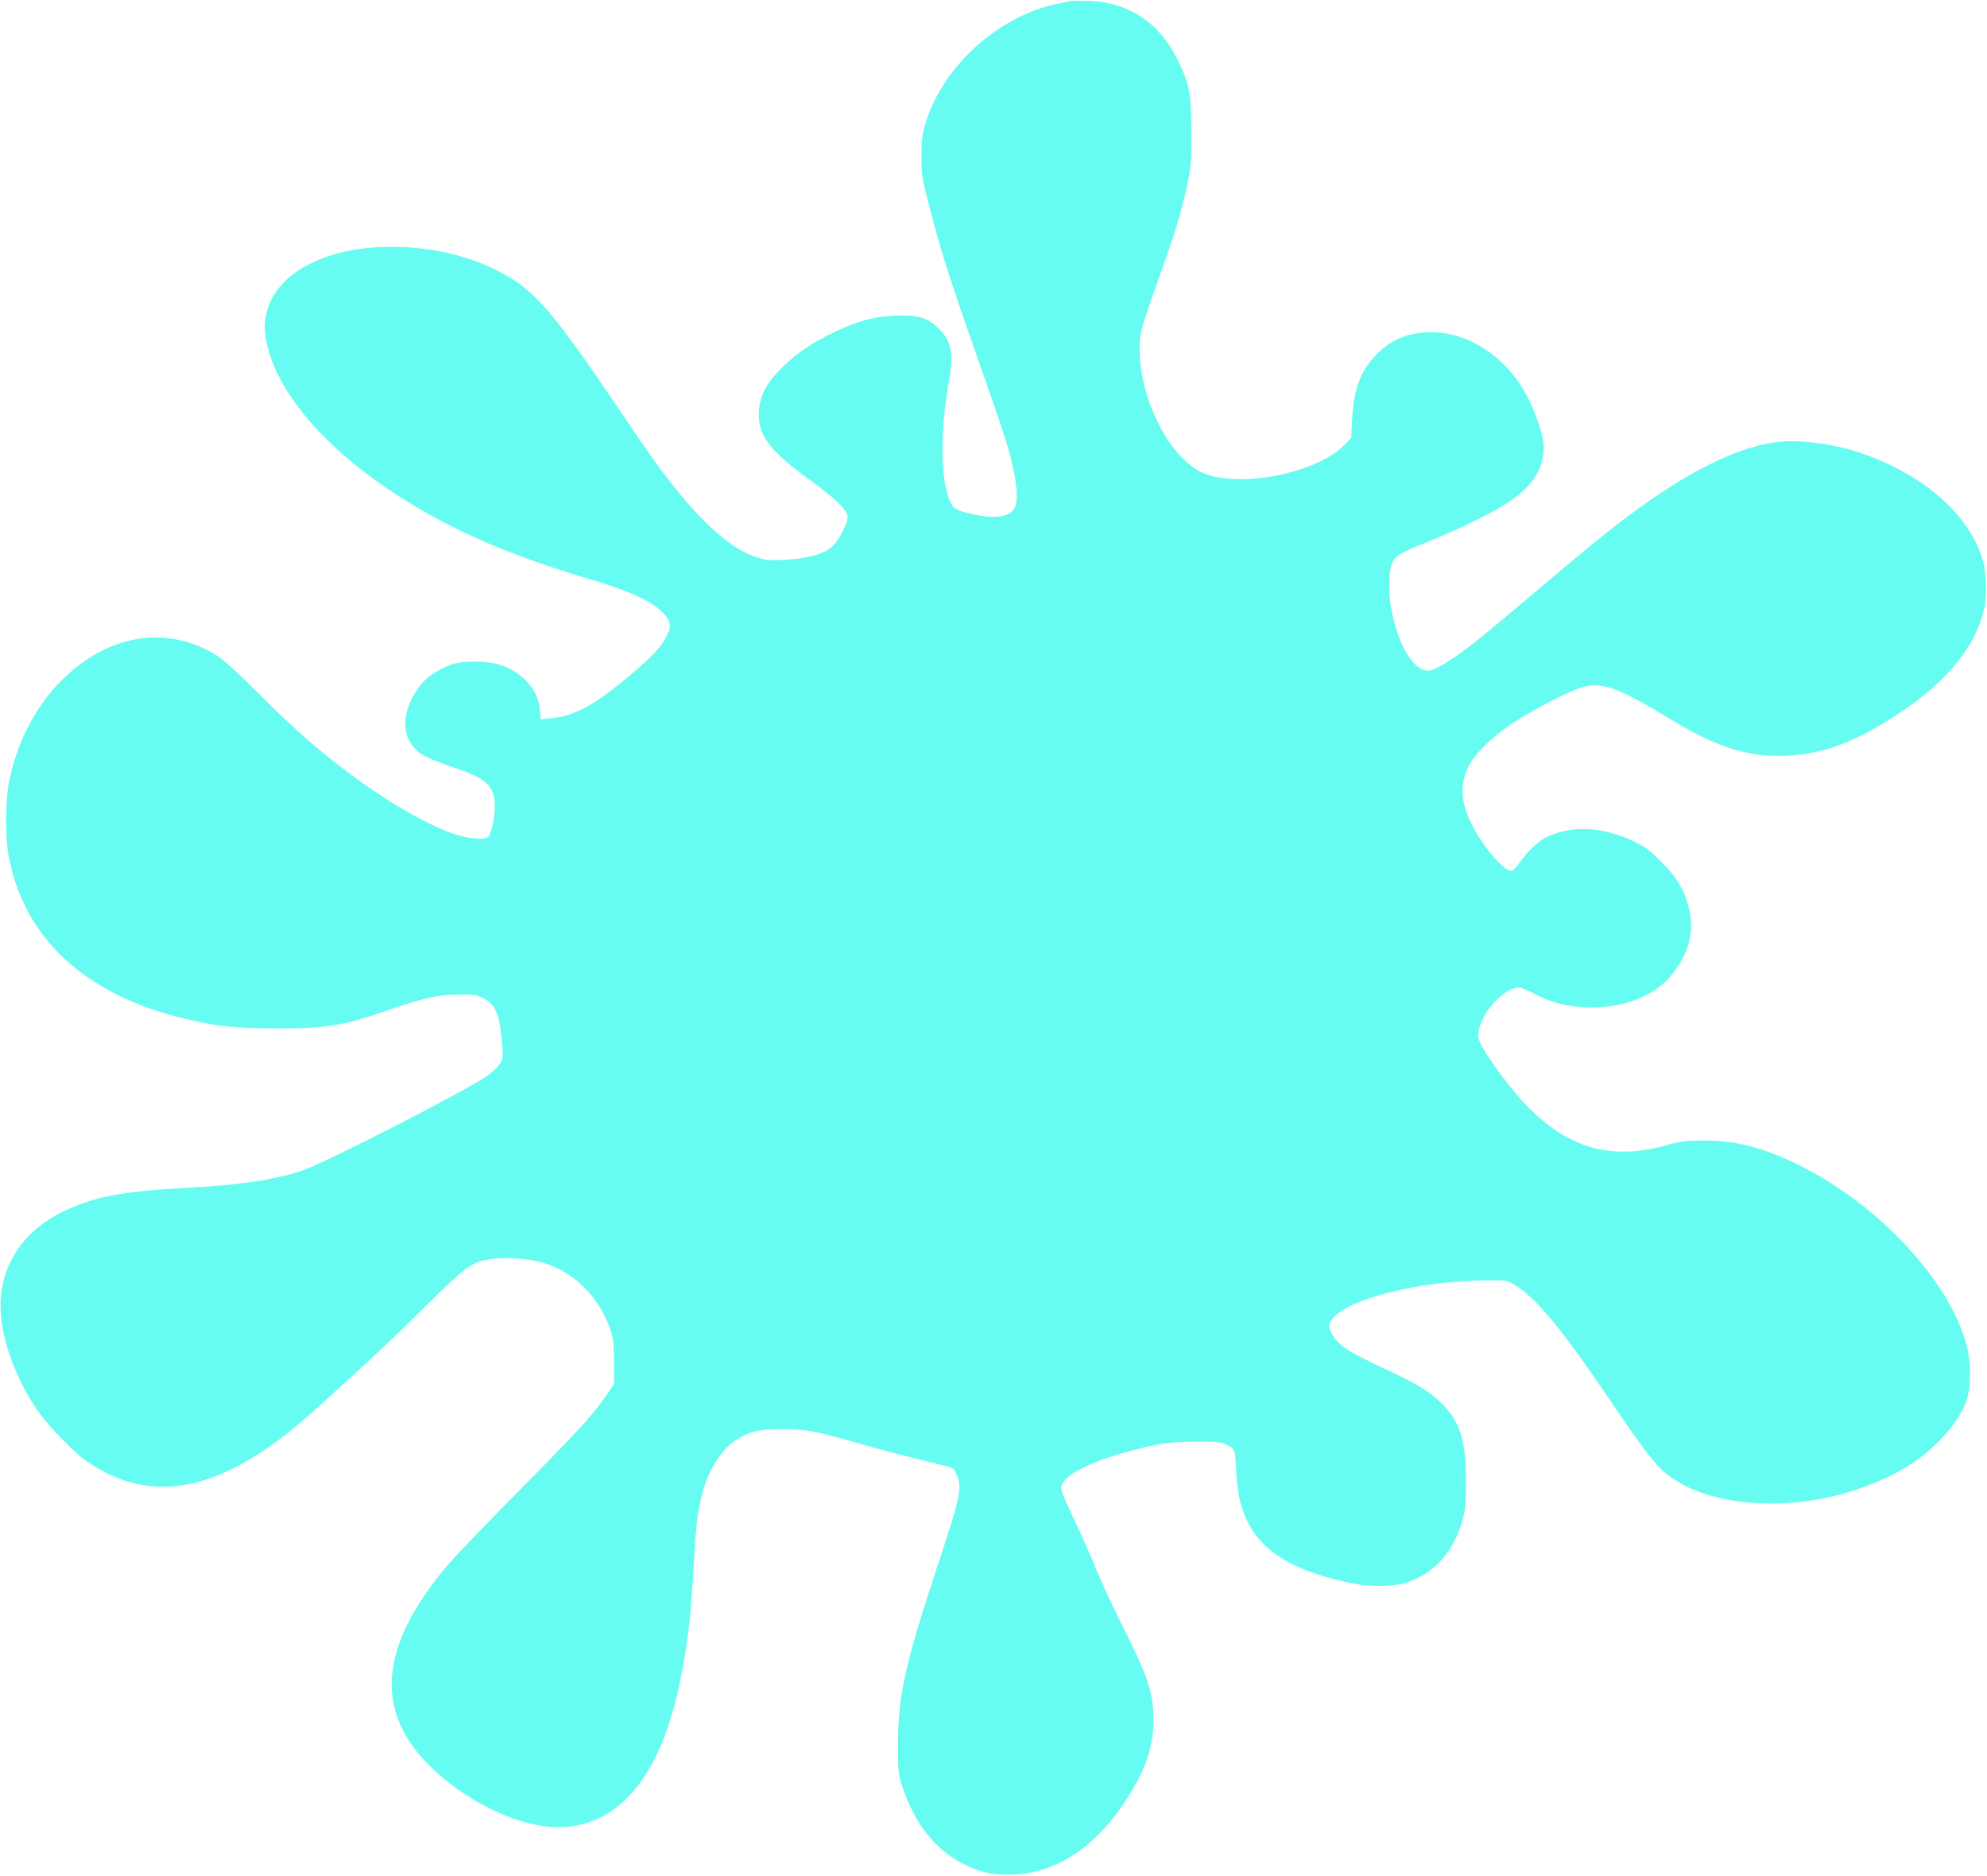
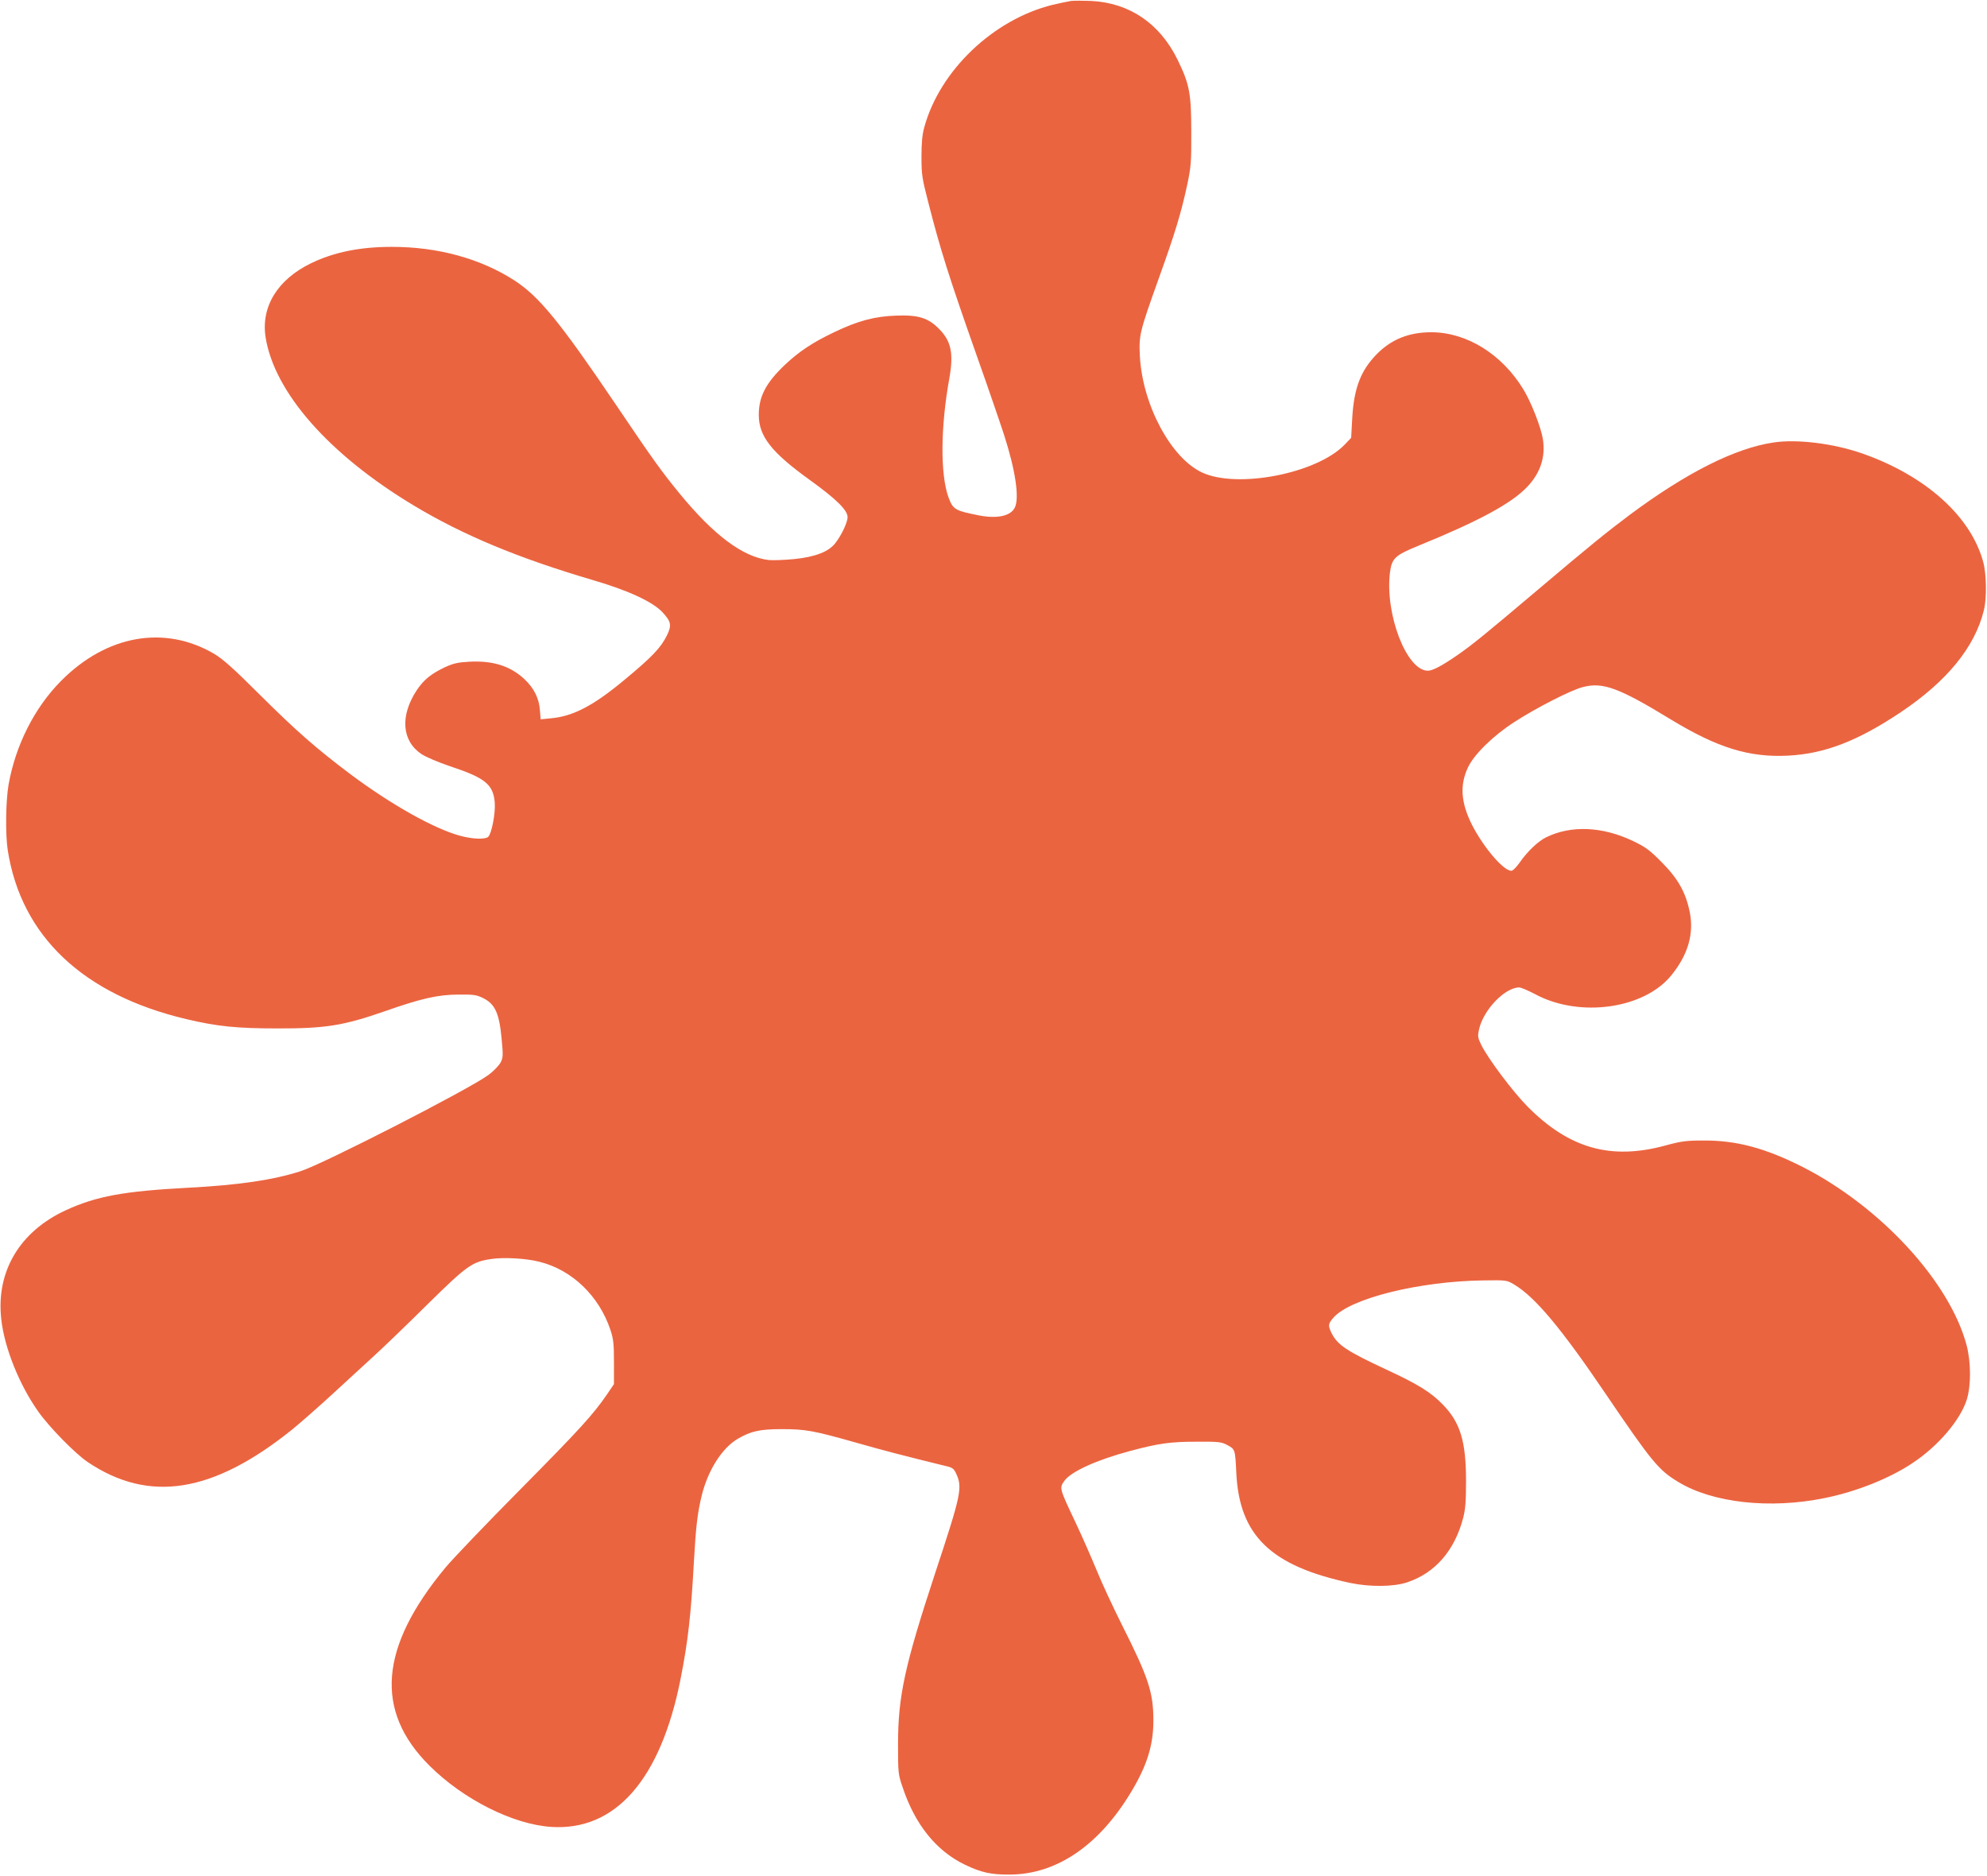
<svg xmlns="http://www.w3.org/2000/svg" version="1.0" width="1280pt" height="1208pt" viewBox="0 0 1280 1208" preserveAspectRatio="xMidYMid meet">
-   <g transform="translate(0,1208) scale(0.1,-0.1)" fill="#66FCF1" stroke="none">
+   <g transform="translate(0,1208) scale(0.1,-0.1)" fill="#EB6440" stroke="none">
    <path d="M6900 12074 c-19 -3 -73 -14 -119 -25 -382 -94 -727 -423 -827 -789 -13 -46 -18 -101 -18 -190 0 -114 4 -139 43 -290 79 -310 134 -483 311 -985 76 -214 156 -448 179 -519 73 -227 99 -405 68 -466 -27 -54 -113 -72 -229 -50 -156 31 -168 38 -197 114 -54 146 -53 450 4 766 29 162 13 241 -63 319 -72 74 -136 94 -282 88 -138 -5 -245 -34 -397 -107 -137 -65 -227 -125 -317 -210 -122 -116 -168 -204 -168 -322 0 -138 81 -241 328 -419 172 -124 244 -195 244 -240 0 -33 -39 -116 -78 -166 -42 -56 -129 -90 -266 -104 -65 -6 -139 -9 -165 -6 -166 20 -352 159 -573 428 -119 146 -167 212 -408 569 -363 537 -497 701 -658 805 -218 140 -492 215 -787 215 -206 0 -374 -34 -522 -106 -215 -104 -323 -280 -292 -477 57 -355 409 -755 953 -1082 319 -192 673 -339 1151 -480 233 -68 390 -141 453 -209 56 -60 60 -84 28 -149 -39 -79 -95 -138 -271 -284 -204 -170 -335 -238 -481 -250 l-61 -6 -5 59 c-5 76 -39 143 -100 200 -90 84 -202 120 -354 112 -76 -4 -104 -11 -159 -36 -88 -42 -135 -80 -180 -147 -109 -165 -97 -327 30 -412 31 -20 109 -53 183 -78 227 -75 279 -117 289 -233 6 -69 -20 -203 -43 -223 -20 -16 -97 -14 -173 6 -167 43 -448 200 -713 398 -217 163 -350 279 -584 512 -168 168 -238 230 -293 263 -319 188 -693 123 -987 -173 -172 -173 -294 -415 -339 -670 -18 -104 -21 -320 -5 -422 87 -553 486 -930 1150 -1087 197 -47 326 -60 585 -60 312 -1 428 18 695 111 233 82 343 107 475 107 99 1 116 -2 160 -24 74 -38 101 -97 116 -257 11 -113 10 -125 -7 -158 -11 -19 -45 -55 -78 -79 -119 -89 -1069 -576 -1211 -620 -178 -57 -398 -89 -720 -106 -419 -22 -595 -55 -791 -145 -297 -137 -450 -394 -416 -701 20 -185 117 -425 240 -598 71 -100 237 -269 317 -323 396 -266 807 -201 1319 211 50 41 161 138 247 217 86 79 208 191 270 248 63 57 220 208 349 336 259 255 291 278 416 296 81 12 224 4 309 -18 210 -52 384 -220 457 -438 20 -60 23 -90 23 -210 l0 -140 -44 -65 c-89 -130 -173 -223 -561 -615 -218 -220 -433 -445 -479 -500 -427 -514 -460 -924 -104 -1278 219 -218 539 -378 784 -394 414 -27 705 306 833 952 48 243 67 409 86 755 13 230 23 315 51 430 41 163 131 304 232 363 84 49 142 62 282 62 154 0 204 -9 480 -87 179 -51 306 -84 579 -151 43 -10 51 -16 67 -52 40 -87 29 -136 -136 -635 -197 -598 -240 -795 -240 -1105 0 -182 1 -194 29 -275 80 -242 217 -411 401 -500 106 -51 170 -65 290 -64 302 1 577 189 784 536 100 167 141 298 141 456 0 181 -31 276 -204 619 -57 114 -130 271 -161 348 -32 77 -93 217 -137 310 -105 222 -104 220 -72 266 42 60 206 135 423 193 183 49 259 60 426 60 148 1 163 -1 202 -22 49 -26 50 -28 57 -177 19 -405 222 -602 736 -711 125 -26 276 -25 364 4 181 60 307 205 362 417 14 54 18 107 18 235 0 257 -37 378 -150 494 -78 80 -161 131 -364 225 -253 118 -312 157 -351 232 -25 51 -24 62 11 102 109 125 556 235 968 240 145 2 148 2 195 -26 134 -79 303 -280 592 -707 294 -433 339 -489 466 -565 221 -135 591 -176 943 -104 205 41 421 128 567 226 166 110 308 278 349 409 28 92 27 239 -1 348 -108 409 -553 893 -1057 1150 -240 121 -424 171 -637 170 -114 0 -144 -4 -250 -33 -349 -94 -617 -18 -884 251 -96 97 -252 305 -298 396 -24 50 -25 57 -15 103 29 126 166 268 258 269 12 0 59 -20 106 -45 286 -152 702 -93 876 125 107 132 145 267 117 406 -26 127 -75 214 -180 320 -78 79 -104 98 -185 137 -197 94 -399 103 -560 24 -51 -25 -120 -90 -170 -162 -19 -27 -42 -51 -51 -53 -47 -9 -182 148 -258 298 -70 140 -78 254 -25 366 38 83 161 204 297 292 140 91 368 208 445 227 128 33 231 -5 567 -210 298 -181 503 -245 754 -232 235 12 448 94 726 280 297 199 477 419 535 657 19 76 17 230 -4 309 -79 295 -371 557 -779 700 -185 65 -421 94 -572 71 -249 -37 -560 -194 -925 -465 -147 -110 -262 -203 -595 -485 -354 -299 -418 -351 -520 -422 -96 -66 -156 -98 -187 -98 -137 0 -277 365 -244 633 12 91 32 110 181 171 393 160 603 274 704 381 85 90 118 192 100 307 -12 76 -76 239 -125 319 -138 228 -366 369 -594 369 -143 0 -256 -45 -350 -140 -104 -105 -148 -220 -159 -412 l-7 -128 -44 -46 c-181 -185 -691 -283 -917 -177 -201 94 -383 436 -400 748 -7 137 -2 156 121 500 104 289 144 420 184 605 24 114 27 144 26 340 0 248 -11 307 -88 465 -115 235 -311 367 -558 379 -51 2 -109 2 -128 0z" />
  </g>
</svg>
